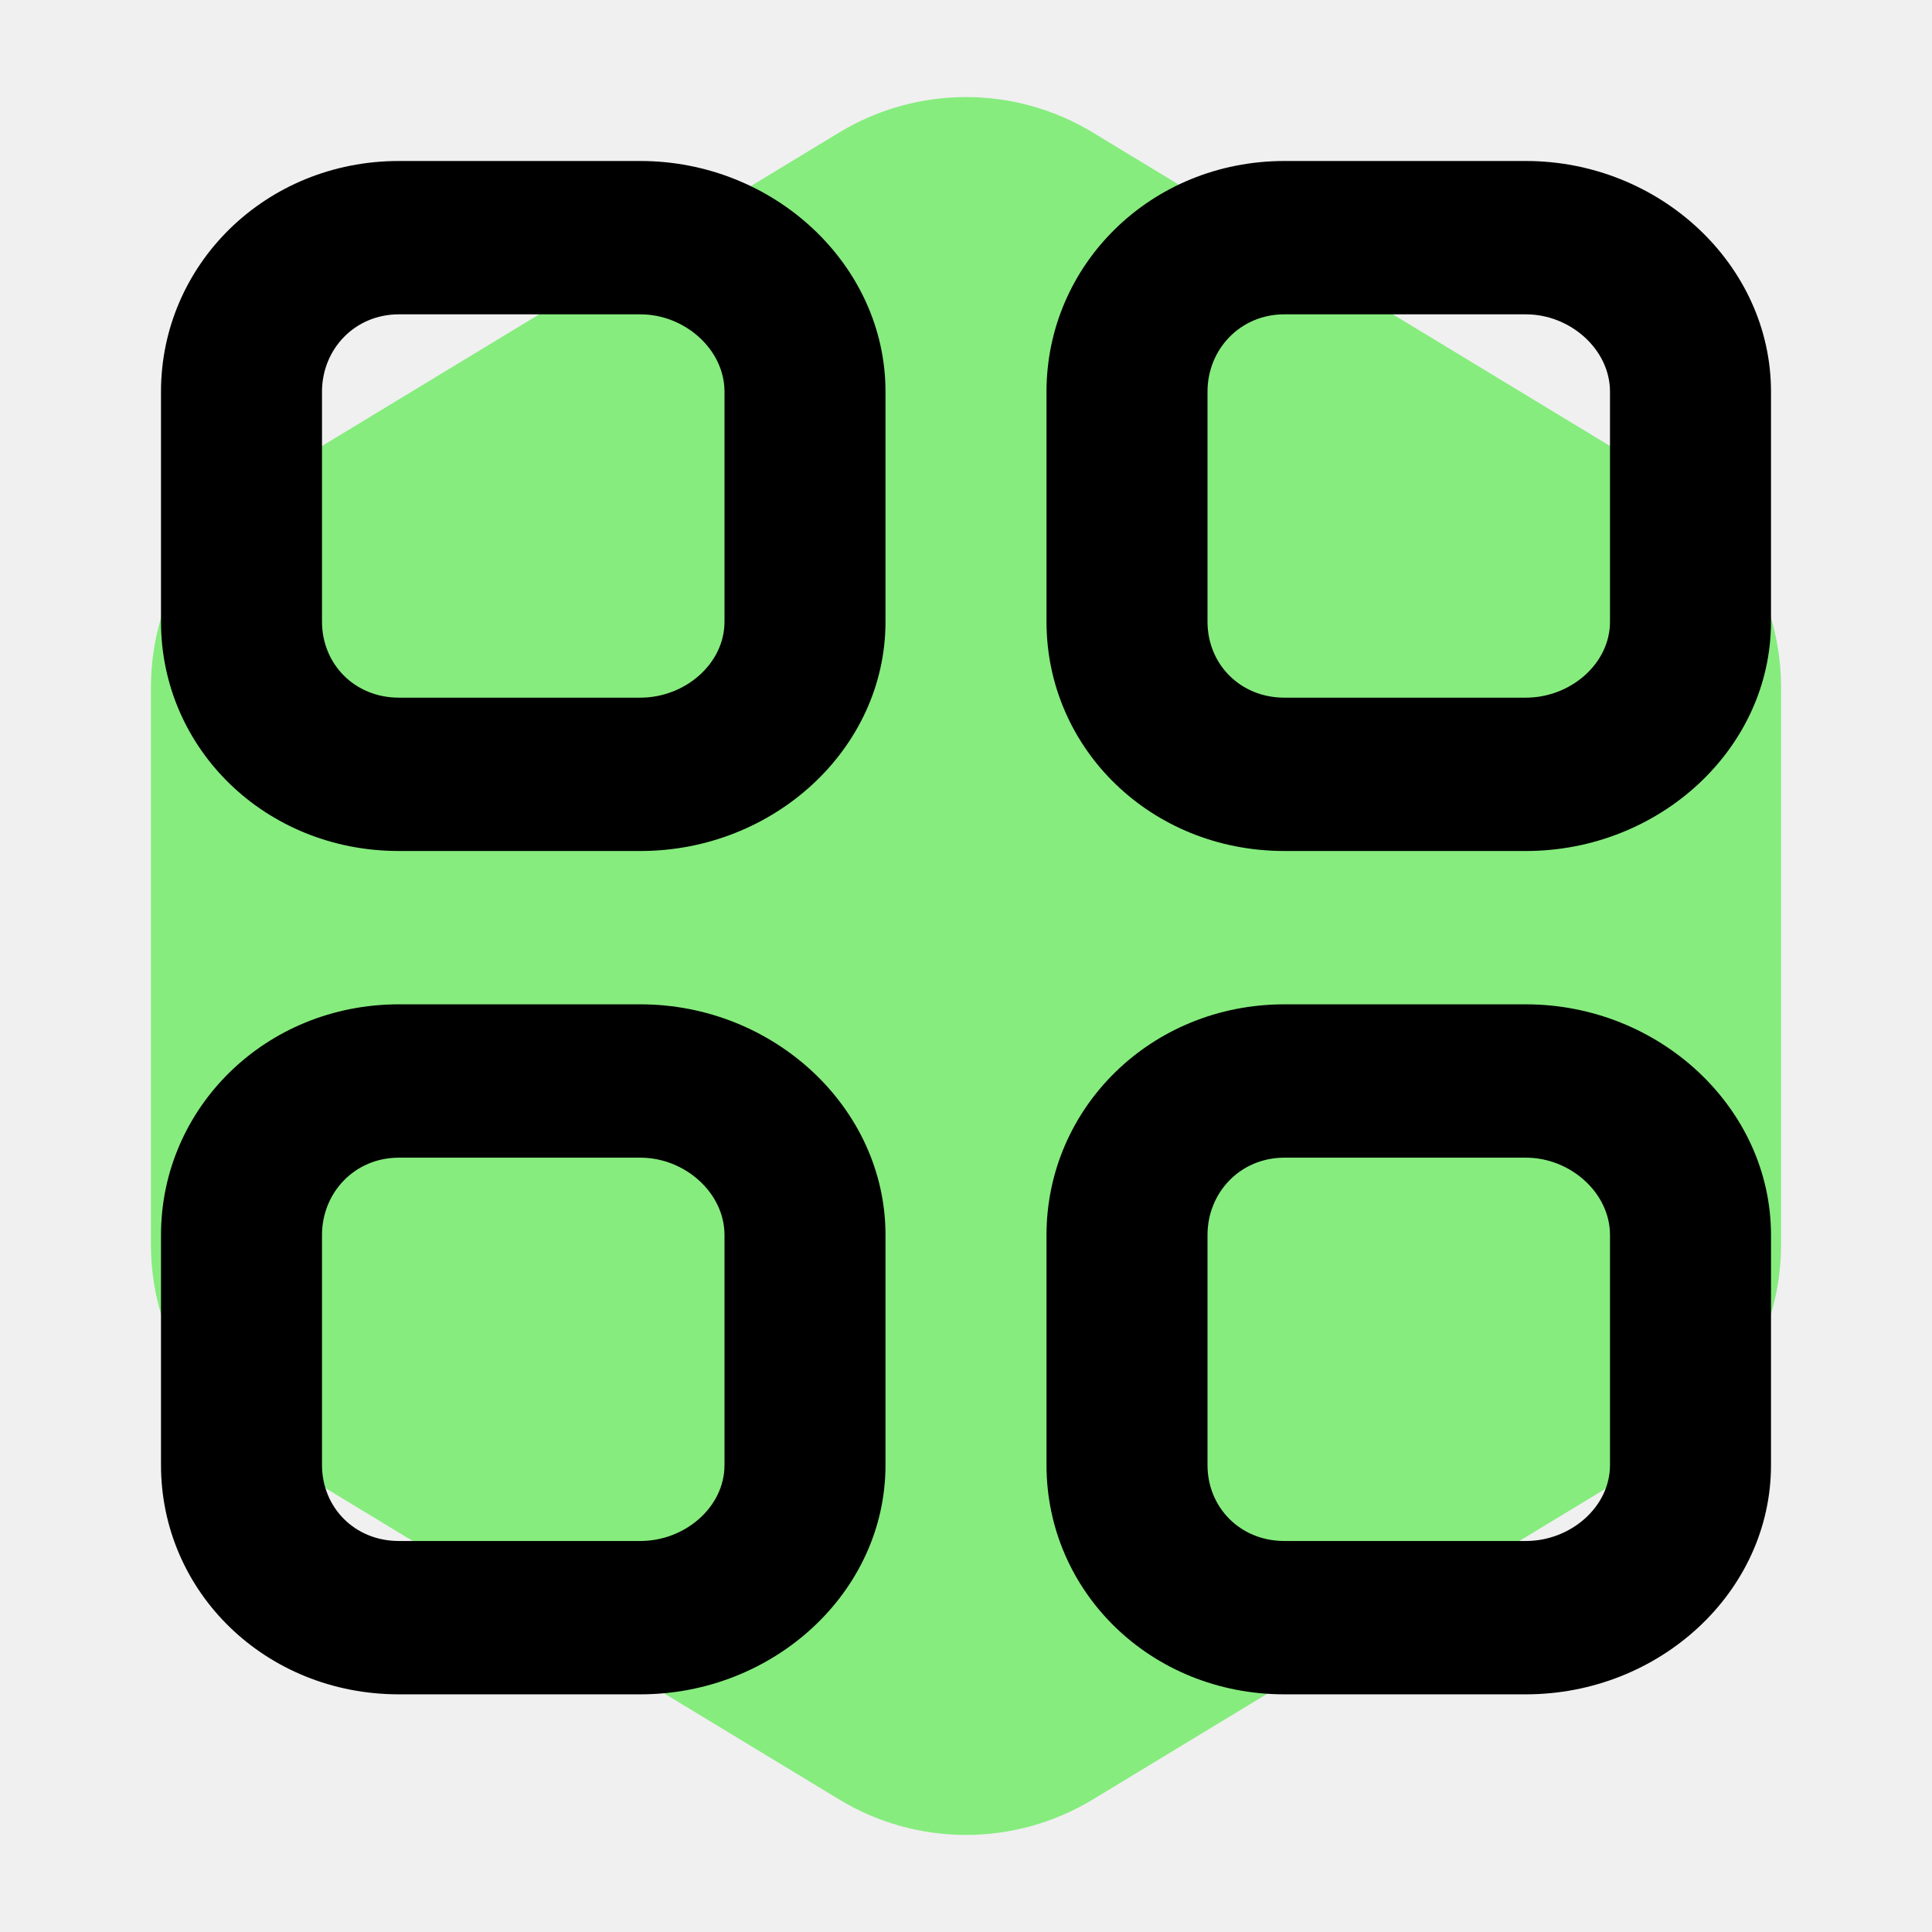
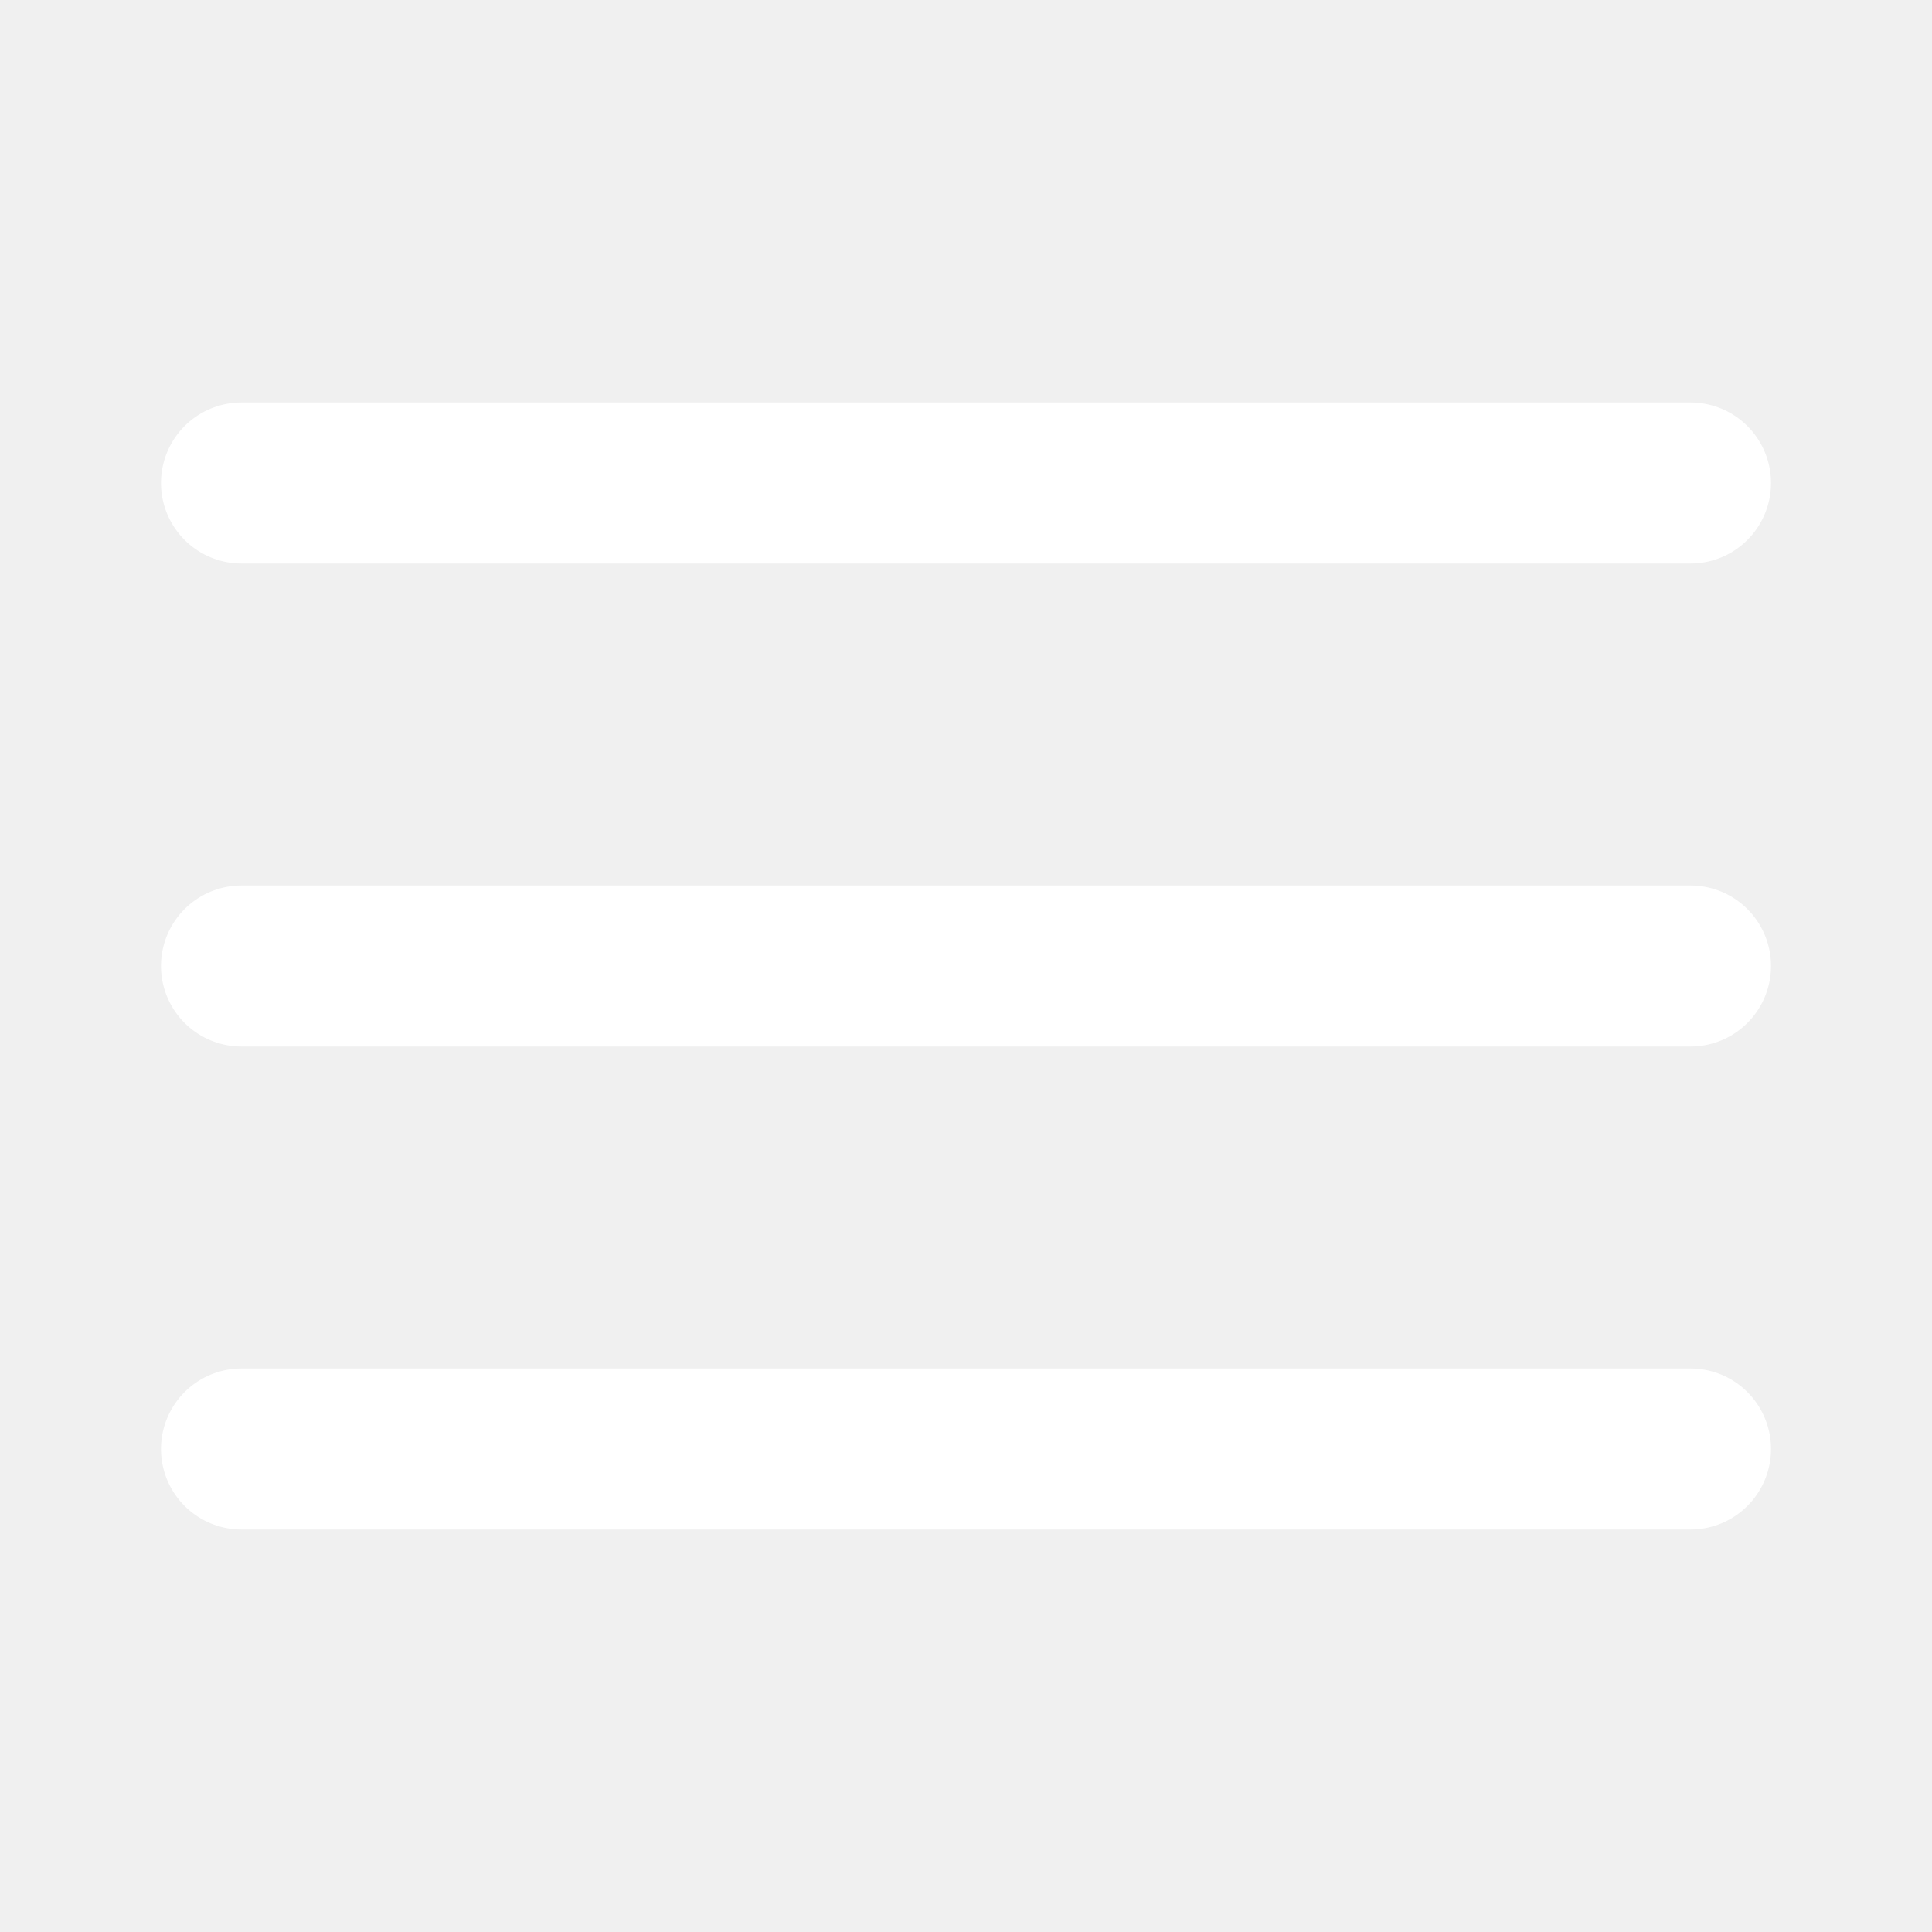
- <svg xmlns="http://www.w3.org/2000/svg" width="800px" height="800px" viewBox="-2.1 -2.1 25.20 25.20" version="1.1" fill="#000000" transform="matrix(1, 0, 0, 1, 0, 0)rotate(0)">
-   <g id="SVGRepo_bgCarrier" stroke-width="0" transform="translate(1.05,1.05), scale(0.9)">
-     <path transform="translate(-2.1, -2.1), scale(1.575)" fill="#86ec7e" d="M9.166.33a2.25 2.25 0 00-2.332 0l-5.25 3.182A2.25 2.25 0 00.5 5.436v5.128a2.25 2.25 0 001.084 1.924l5.25 3.182a2.25 2.25 0 002.332 0l5.25-3.182a2.25 2.25 0 001.084-1.924V5.436a2.25 2.25 0 00-1.084-1.924L9.166.33z" strokewidth="0" />
-   </g>
-   <g id="SVGRepo_tracerCarrier" stroke-linecap="round" stroke-linejoin="round" />
-   <g id="SVGRepo_iconCarrier">
-     <defs> </defs>
-     <g id="Page-1" stroke="none" stroke-width="1" fill="none" fill-rule="evenodd">
-       <g id="Dribbble-Light-Preview" transform="translate(-139, -200)" fill="#000000">
-         <g id="icons" transform="translate(56, 160)">
-           <path d="M101.9,57.009 C101.9,57.56 101.382,58 100.803,58 L97.653,58 C97.074,58 96.65,57.56 96.65,57.009 L96.65,54.009 C96.65,53.458 97.074,53 97.653,53 L100.803,53 C101.382,53 101.9,53.458 101.9,54.009 L101.9,57.009 Z M100.803,51 L97.653,51 C95.913,51 94.55,52.352 94.55,54.009 L94.55,57.009 C94.55,58.666 95.913,60 97.653,60 L100.803,60 C102.543,60 104,58.666 104,57.009 L104,54.009 C104,52.352 102.543,51 100.803,51 L100.803,51 Z M90.35,57.009 C90.35,57.56 89.832,58 89.253,58 L86.103,58 C85.524,58 85.1,57.56 85.1,57.009 L85.1,54.009 C85.1,53.458 85.524,53 86.103,53 L89.253,53 C89.832,53 90.35,53.458 90.35,54.009 L90.35,57.009 Z M89.253,51 L86.103,51 C84.363,51 83,52.352 83,54.009 L83,57.009 C83,58.666 84.363,60 86.103,60 L89.253,60 C90.993,60 92.45,58.666 92.45,57.009 L92.45,54.009 C92.45,52.352 90.993,51 89.253,51 L89.253,51 Z M101.9,46.009 C101.9,46.56 101.382,47 100.803,47 L97.653,47 C97.074,47 96.65,46.56 96.65,46.009 L96.65,43.009 C96.65,42.458 97.074,42 97.653,42 L100.803,42 C101.382,42 101.9,42.458 101.9,43.009 L101.9,46.009 Z M100.803,40 L97.653,40 C95.913,40 94.55,41.352 94.55,43.009 L94.55,46.009 C94.55,47.666 95.913,49 97.653,49 L100.803,49 C102.543,49 104,47.666 104,46.009 L104,43.009 C104,41.352 102.543,40 100.803,40 L100.803,40 Z M90.35,46.009 C90.35,46.56 89.832,47 89.253,47 L86.103,47 C85.524,47 85.1,46.56 85.1,46.009 L85.1,43.009 C85.1,42.458 85.524,42 86.103,42 L89.253,42 C89.832,42 90.35,42.458 90.35,43.009 L90.35,46.009 Z M89.253,40 L86.103,40 C84.363,40 83,41.352 83,43.009 L83,46.009 C83,47.666 84.363,49 86.103,49 L89.253,49 C90.993,49 92.45,47.666 92.45,46.009 L92.45,43.009 C92.45,41.352 90.993,40 89.253,40 L89.253,40 Z" id="menu_navigation_grid-[#1528]"> </path>
-         </g>
-       </g>
-     </g>
-   </g>
+ <svg xmlns="http://www.w3.org/2000/svg" width="32" height="32" viewBox="0 0 24 24" fill="none" stroke="white" stroke-width="2" stroke-linecap="round" stroke-linejoin="round" class="feather feather-menu">
+   <line x1="3" y1="12" x2="21" y2="12" />
+   <line x1="3" y1="6" x2="21" y2="6" />
+   <line x1="3" y1="18" x2="21" y2="18" />
</svg>
